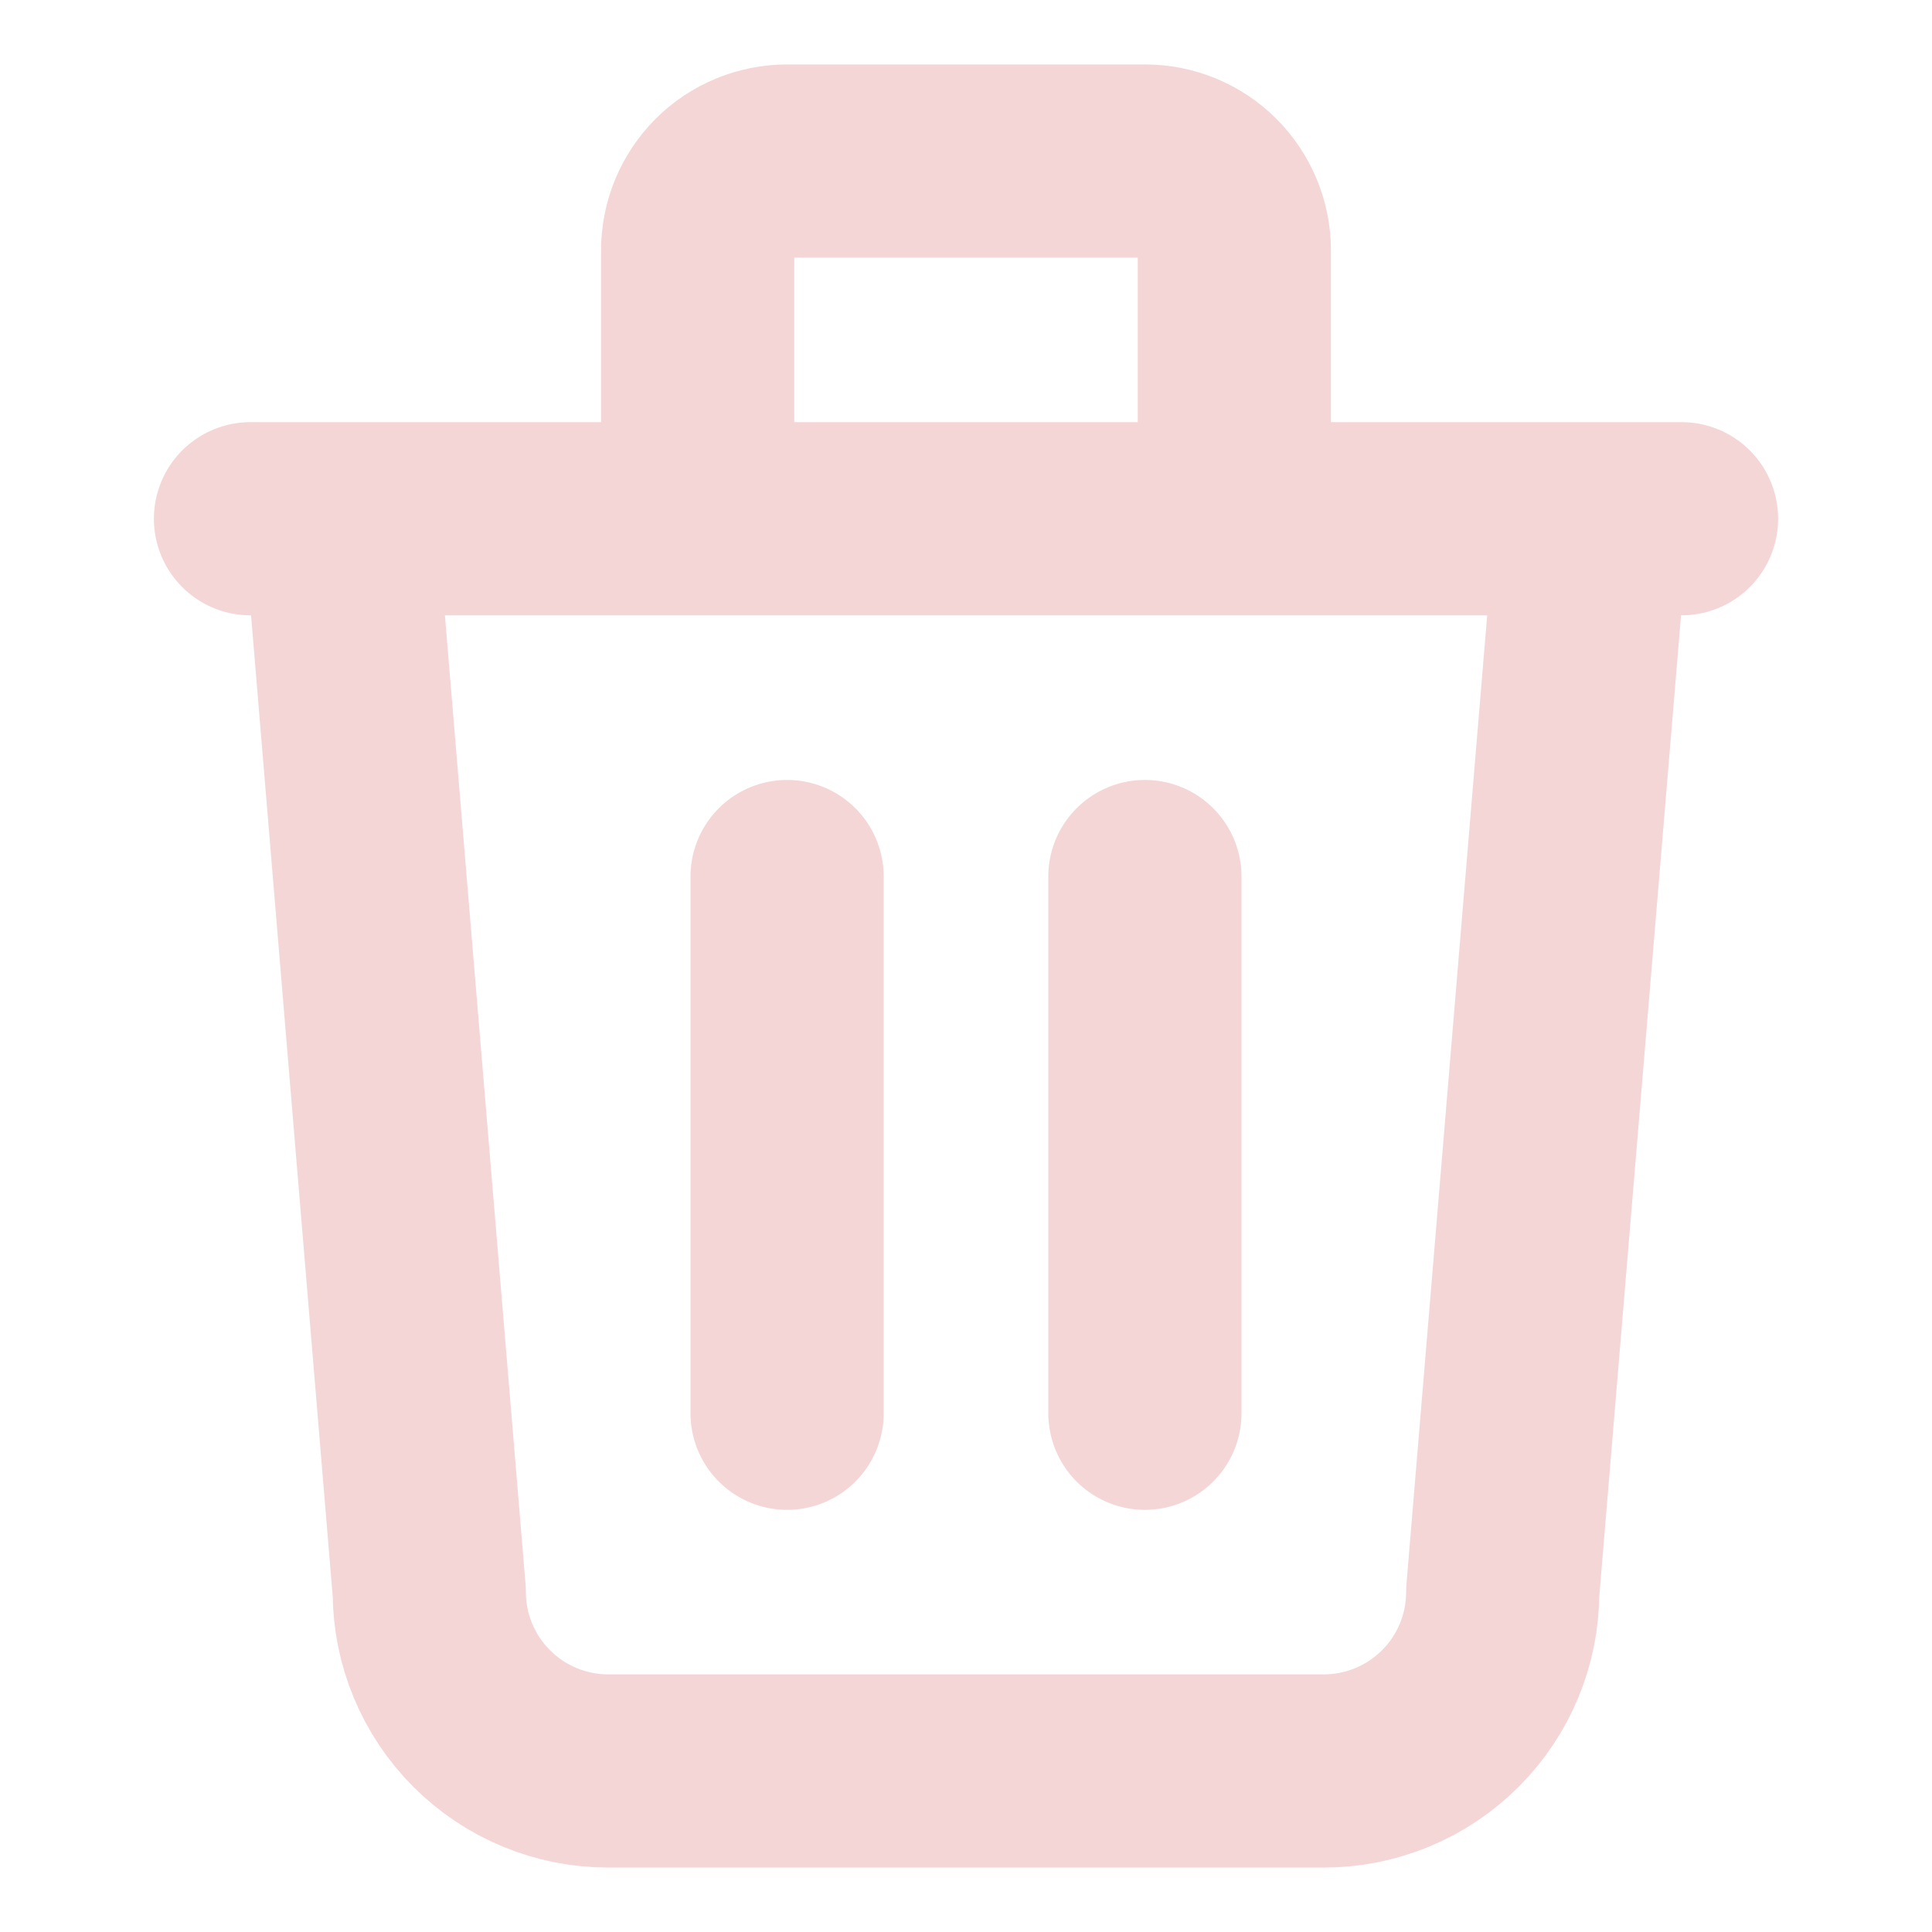
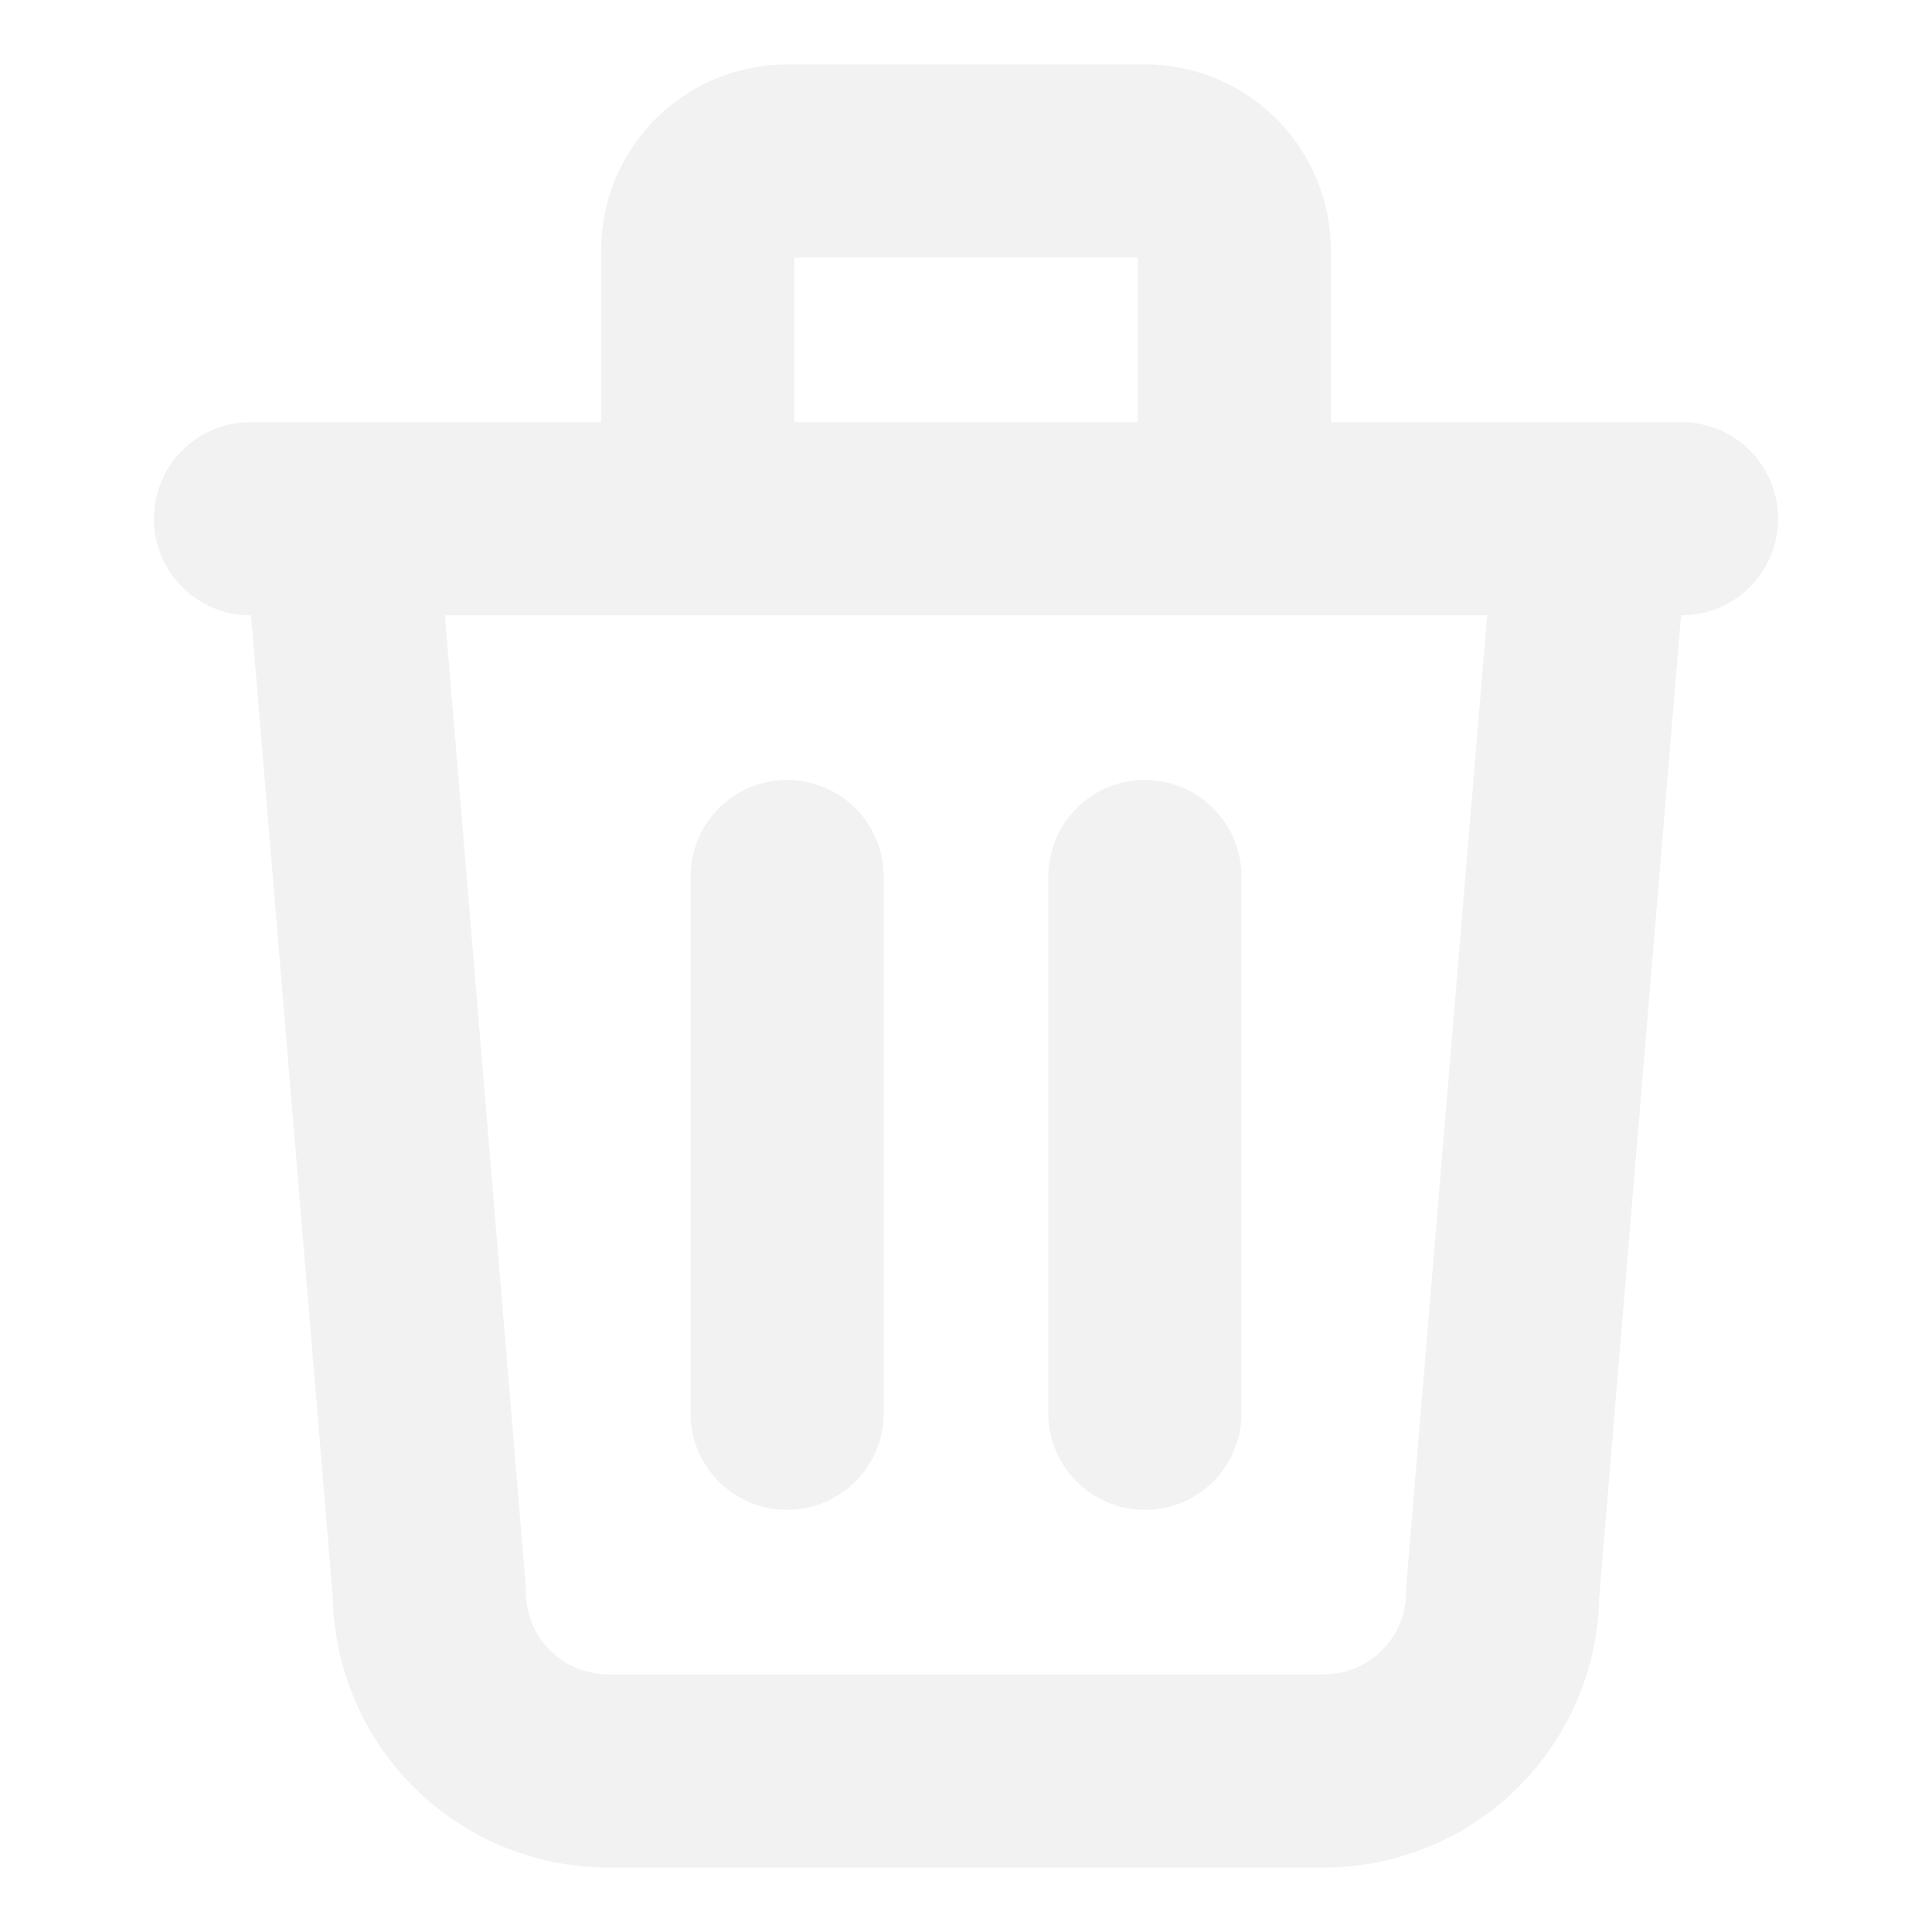
<svg xmlns="http://www.w3.org/2000/svg" width="20" height="20" viewBox="0 0 20 20" fill="none">
-   <path d="M2.593 5.37H17.407M8.148 9.074V14.63M11.852 9.074V14.63M3.519 5.37L4.444 16.482C4.444 16.973 4.64 17.444 4.987 17.791C5.334 18.138 5.805 18.333 6.296 18.333H13.704C14.195 18.333 14.666 18.138 15.013 17.791C15.361 17.444 15.556 16.973 15.556 16.482L16.482 5.37M7.222 5.37V2.593C7.222 2.347 7.32 2.112 7.493 1.938C7.667 1.764 7.903 1.667 8.148 1.667H11.852C12.098 1.667 12.333 1.764 12.507 1.938C12.68 2.112 12.778 2.347 12.778 2.593V5.37" stroke="#F5D6D6" stroke-width="2" stroke-linecap="round" stroke-linejoin="round" />
+   <path d="M2.593 5.37H17.407M8.148 9.074V14.63M11.852 9.074V14.63M3.519 5.37L4.444 16.482C4.444 16.973 4.64 17.444 4.987 17.791C5.334 18.138 5.805 18.333 6.296 18.333H13.704C14.195 18.333 14.666 18.138 15.013 17.791C15.361 17.444 15.556 16.973 15.556 16.482L16.482 5.37M7.222 5.37V2.593C7.222 2.347 7.32 2.112 7.493 1.938C7.667 1.764 7.903 1.667 8.148 1.667H11.852C12.098 1.667 12.333 1.764 12.507 1.938C12.68 2.112 12.778 2.347 12.778 2.593V5.37" stroke="#F2F2F2" stroke-width="2" stroke-linecap="round" stroke-linejoin="round" />
</svg>
